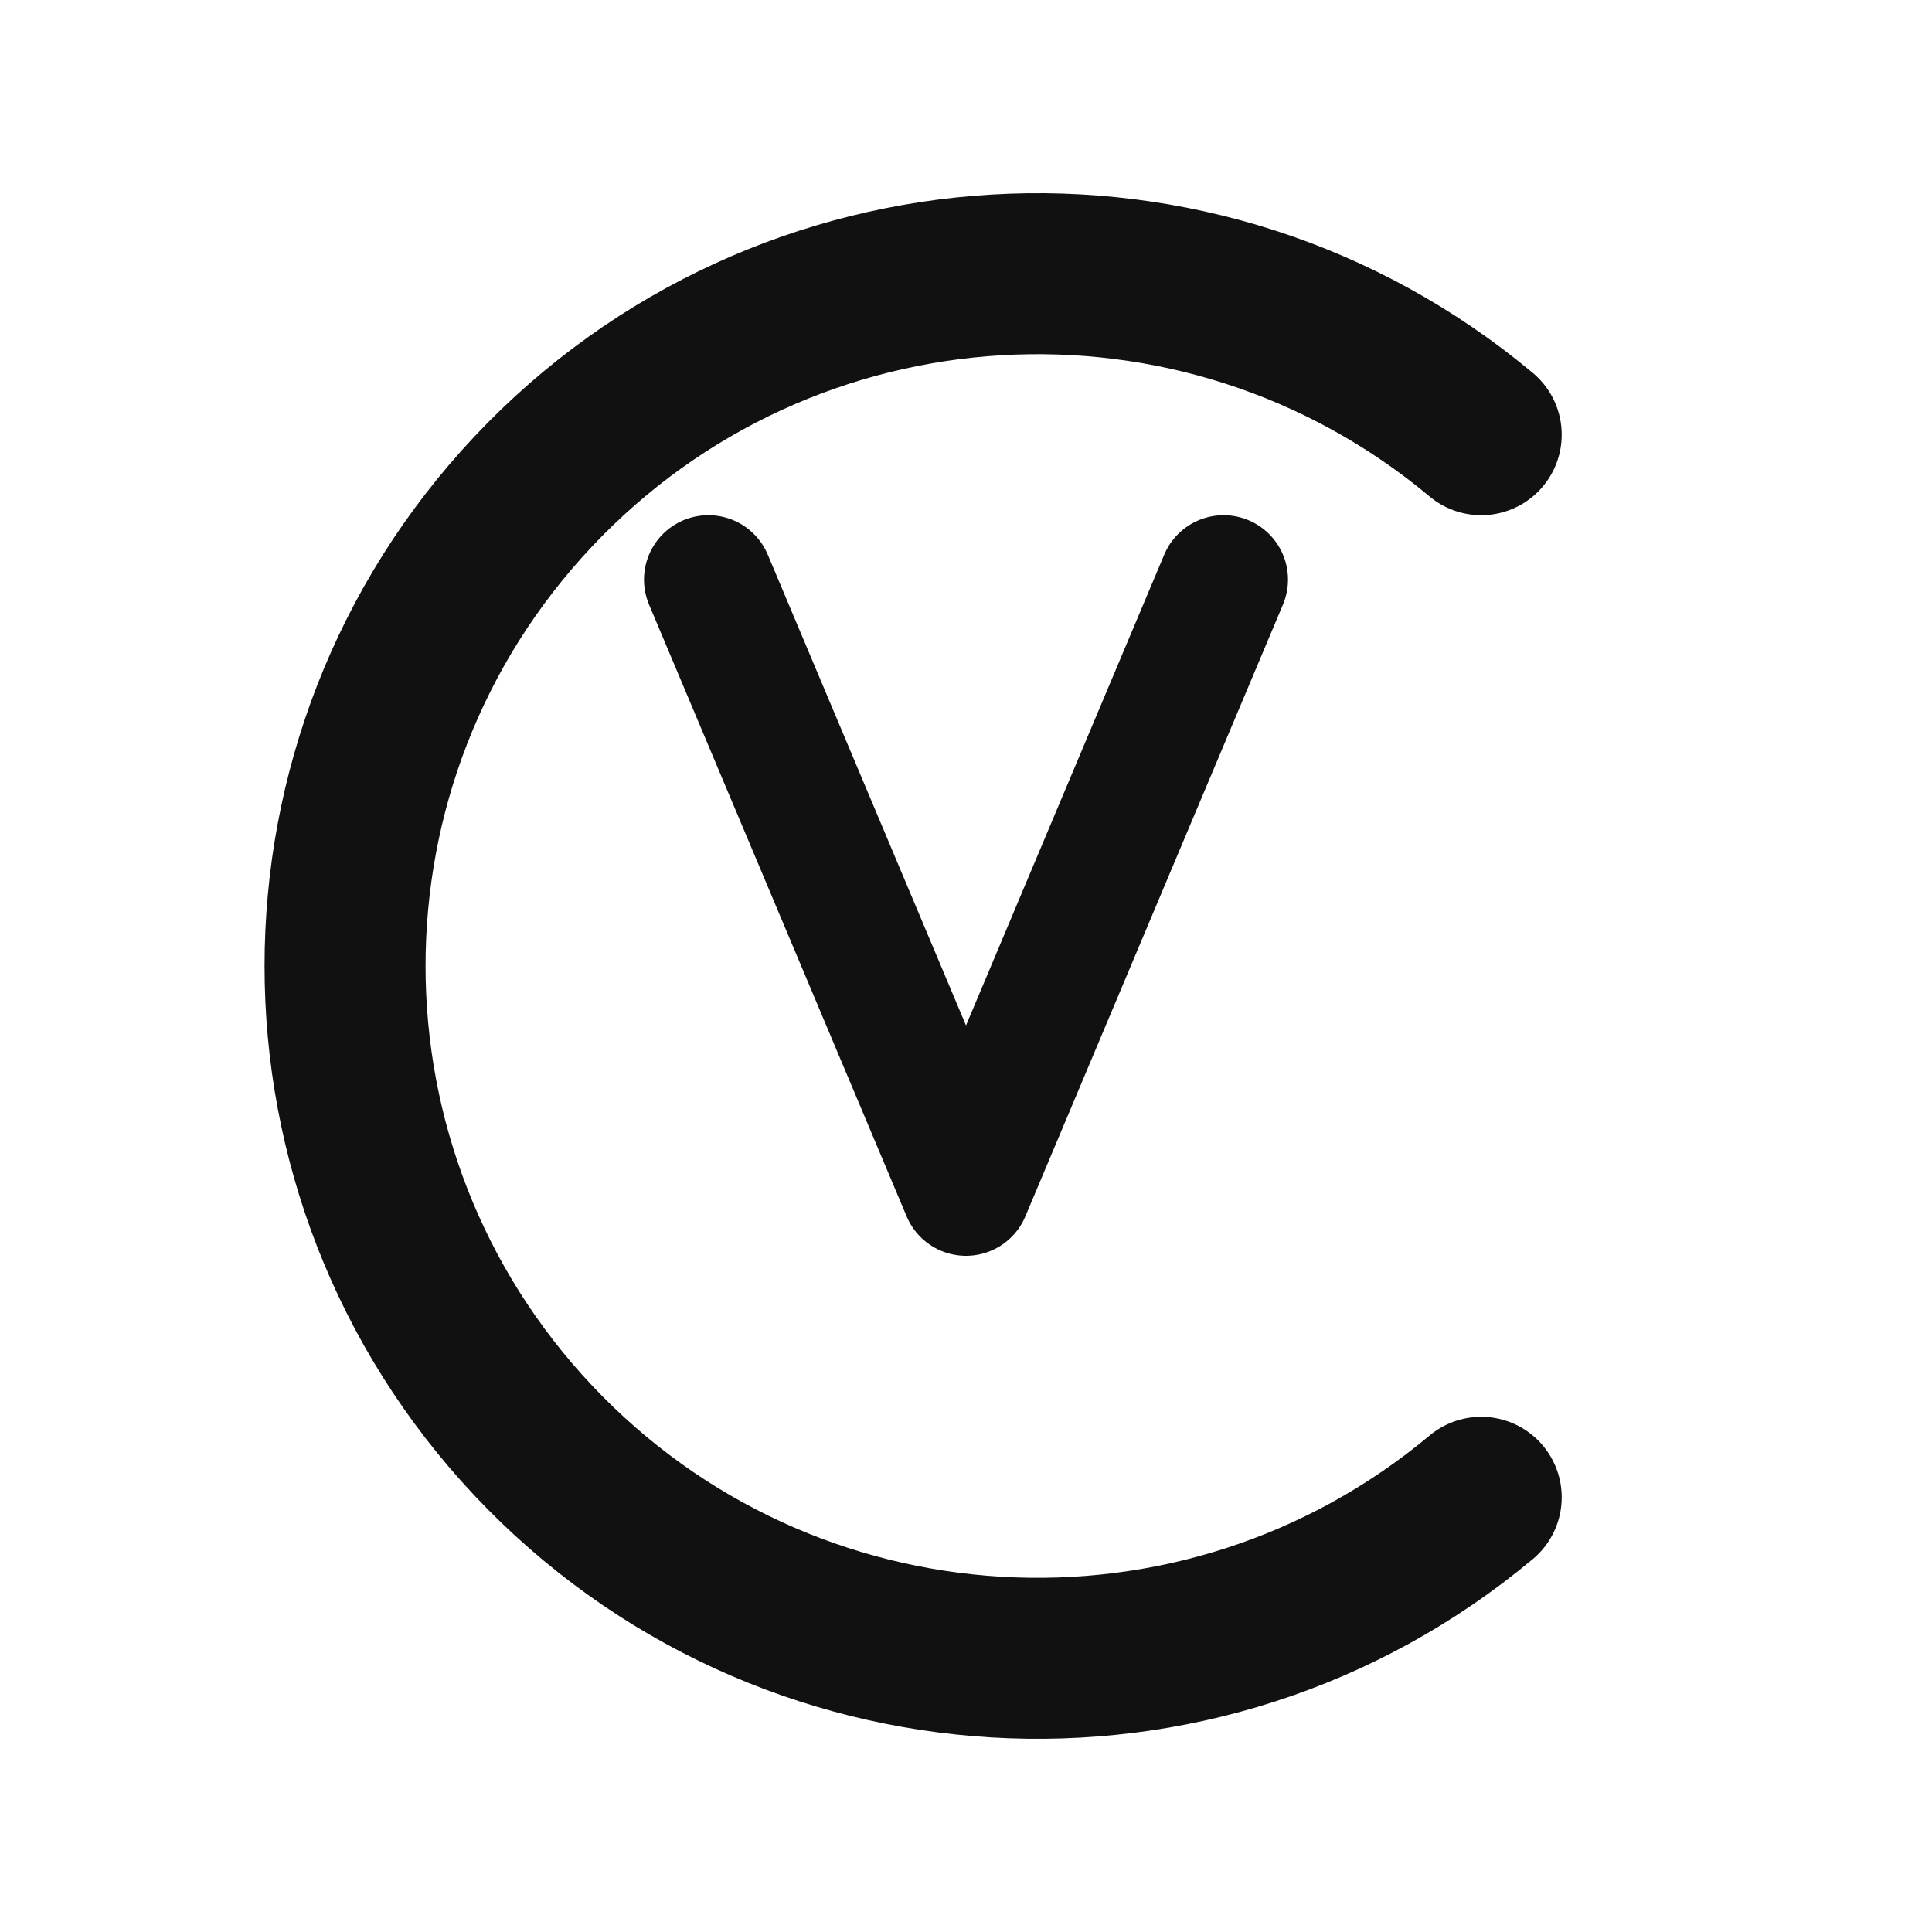
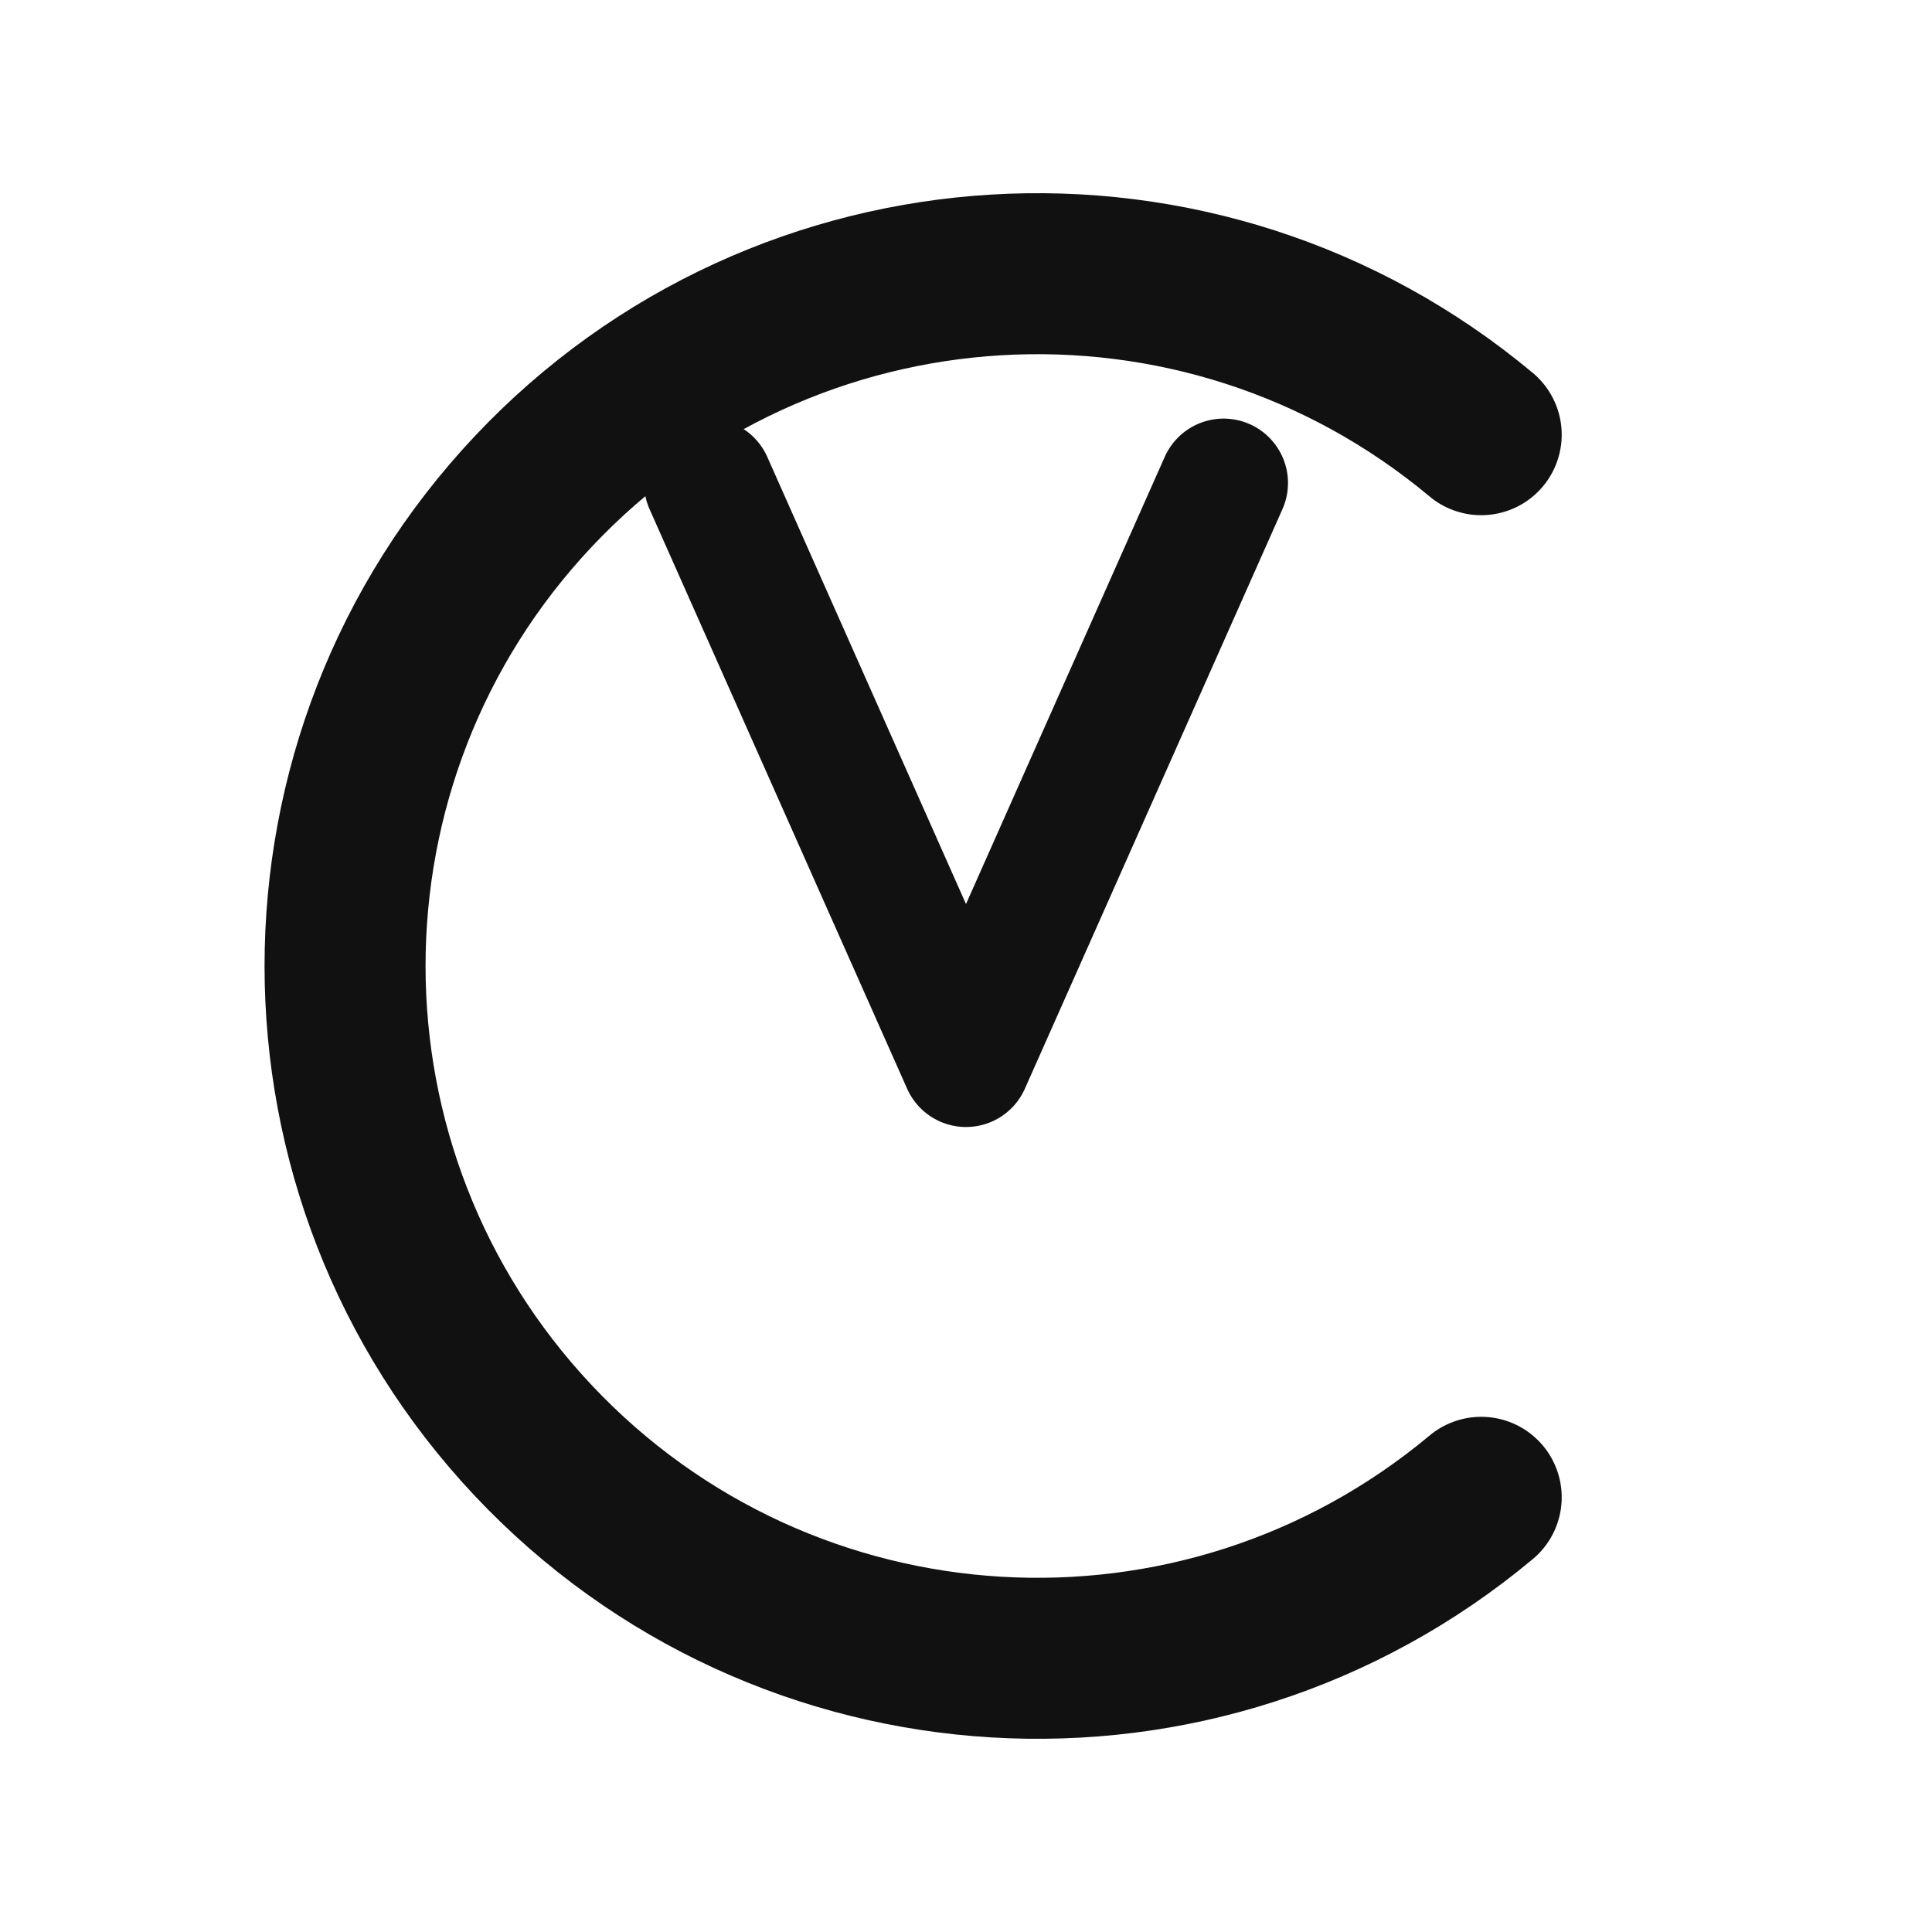
<svg xmlns="http://www.w3.org/2000/svg" viewBox="0 0 120 120" fill="none" aria-label="CUVRON CV monogram">
  <path d="M92 27A43 43 0 1 0 92 93" stroke="#111111" stroke-width="10" stroke-linecap="round" />
-   <path d="M44 36L60 74L76 36" stroke="#111111" stroke-width="8" stroke-linecap="round" stroke-linejoin="round" />
+   <path d="M44 30L60 66L76 30" stroke="#111111" stroke-width="8" stroke-linecap="round" stroke-linejoin="round" />
</svg>
